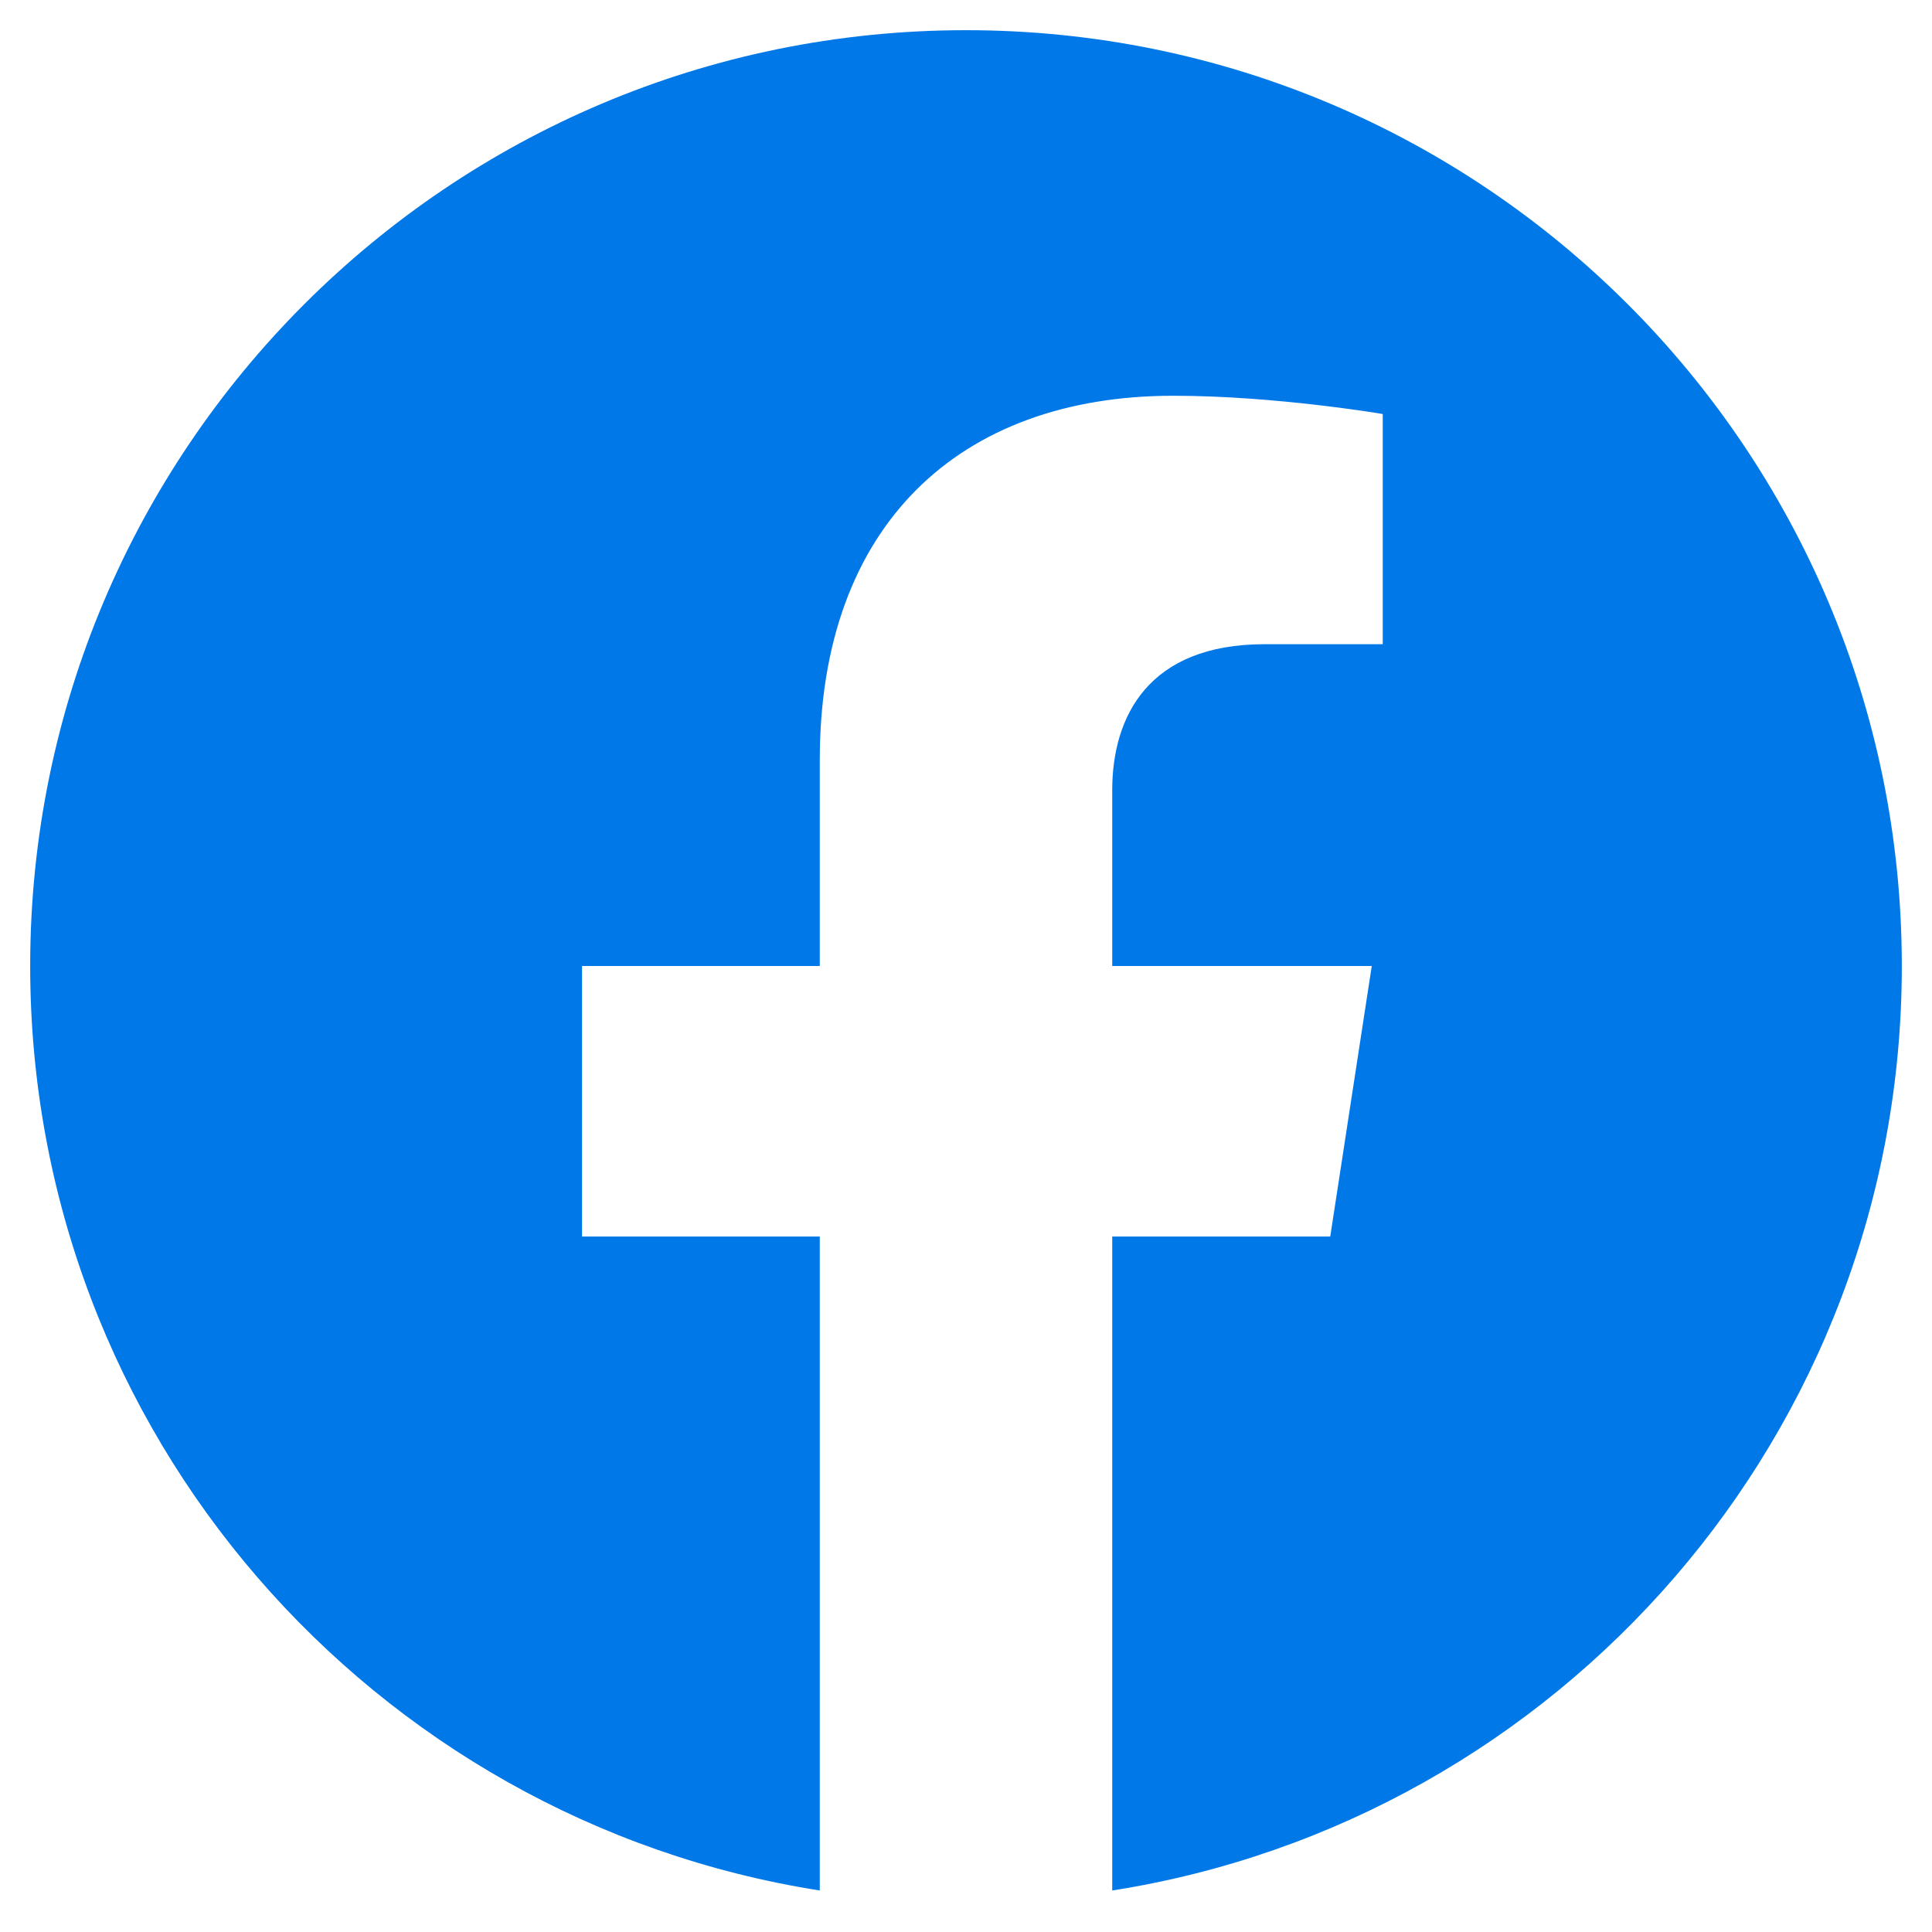
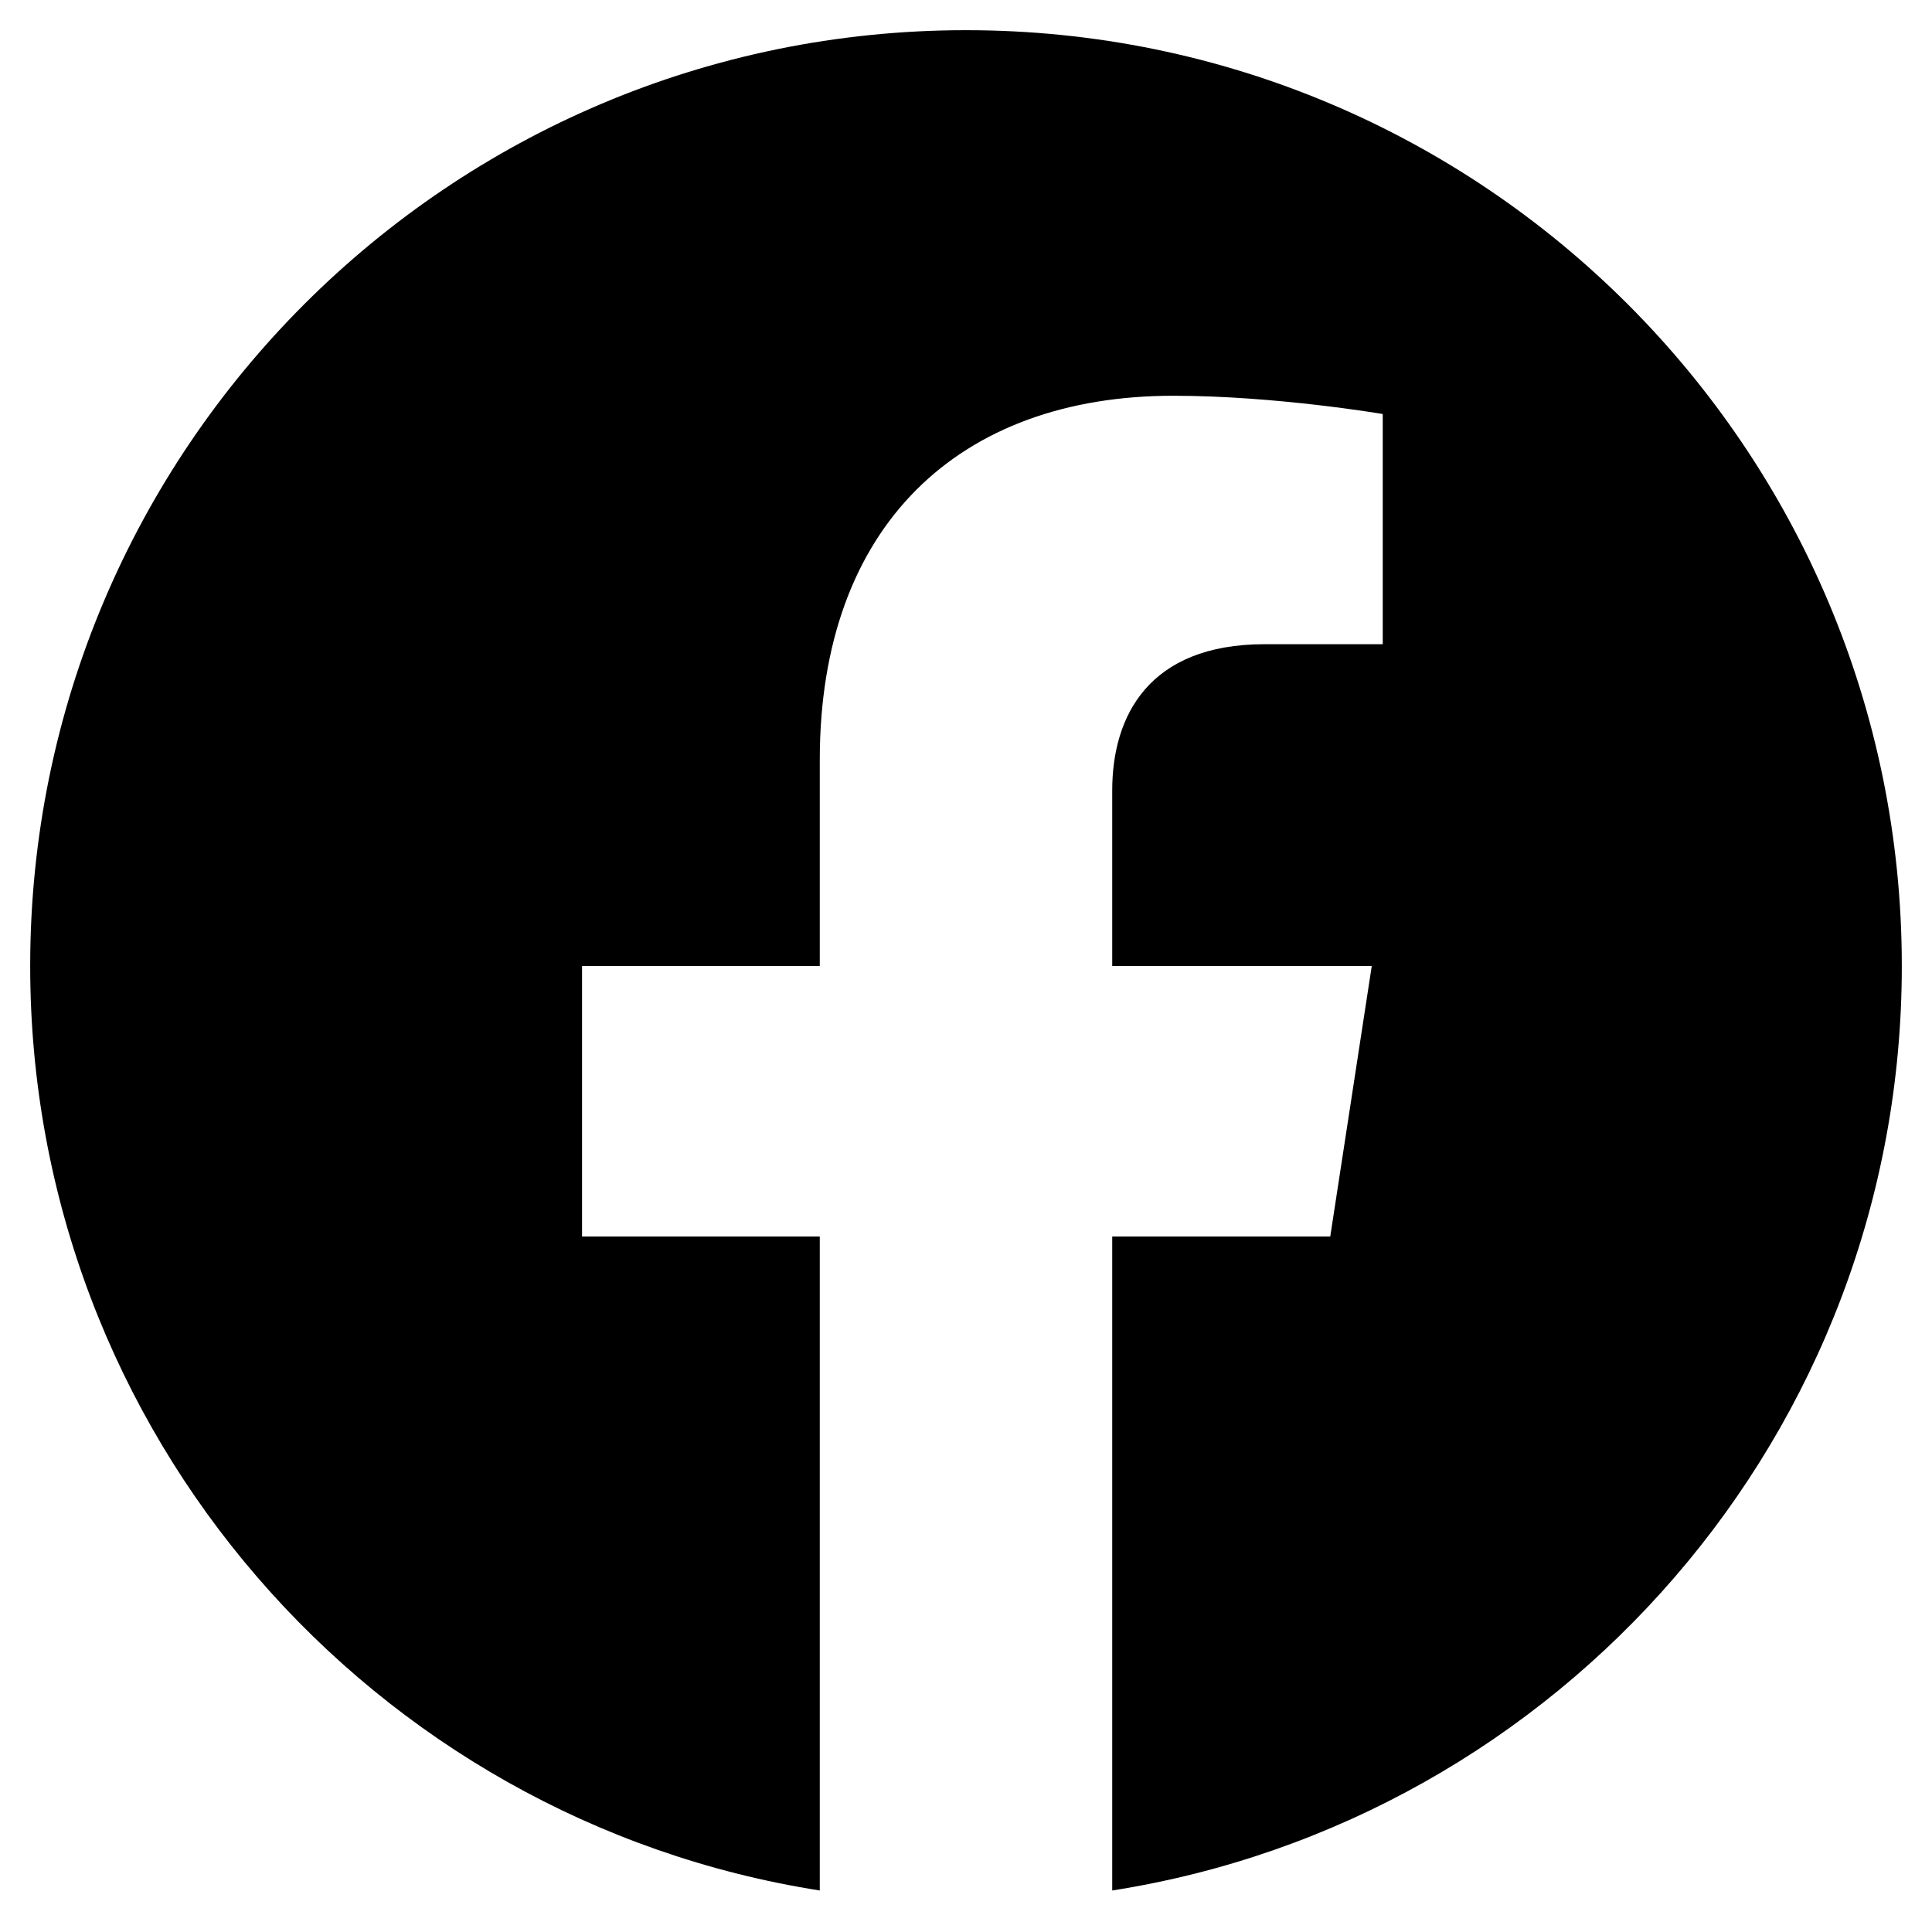
- <svg xmlns="http://www.w3.org/2000/svg" viewBox="0 0 512 512" style="fill: #0078E8">
+ <svg xmlns="http://www.w3.org/2000/svg" viewBox="0 0 512 512">
  <path d="M504 256C504 119 393 8 256 8S8 119 8 256c0 123.78 90.69 226.38 209.25 245V327.69h-63V256h63v-54.64c0-62.15 37-96.48 93.67-96.48 27.14 0 55.52 4.84 55.52 4.84v61h-31.28c-30.8 0-40.41 19.12-40.41 38.73V256h68.78l-11 71.69h-57.78V501C413.31 482.38 504 379.78 504 256z" />
</svg>
